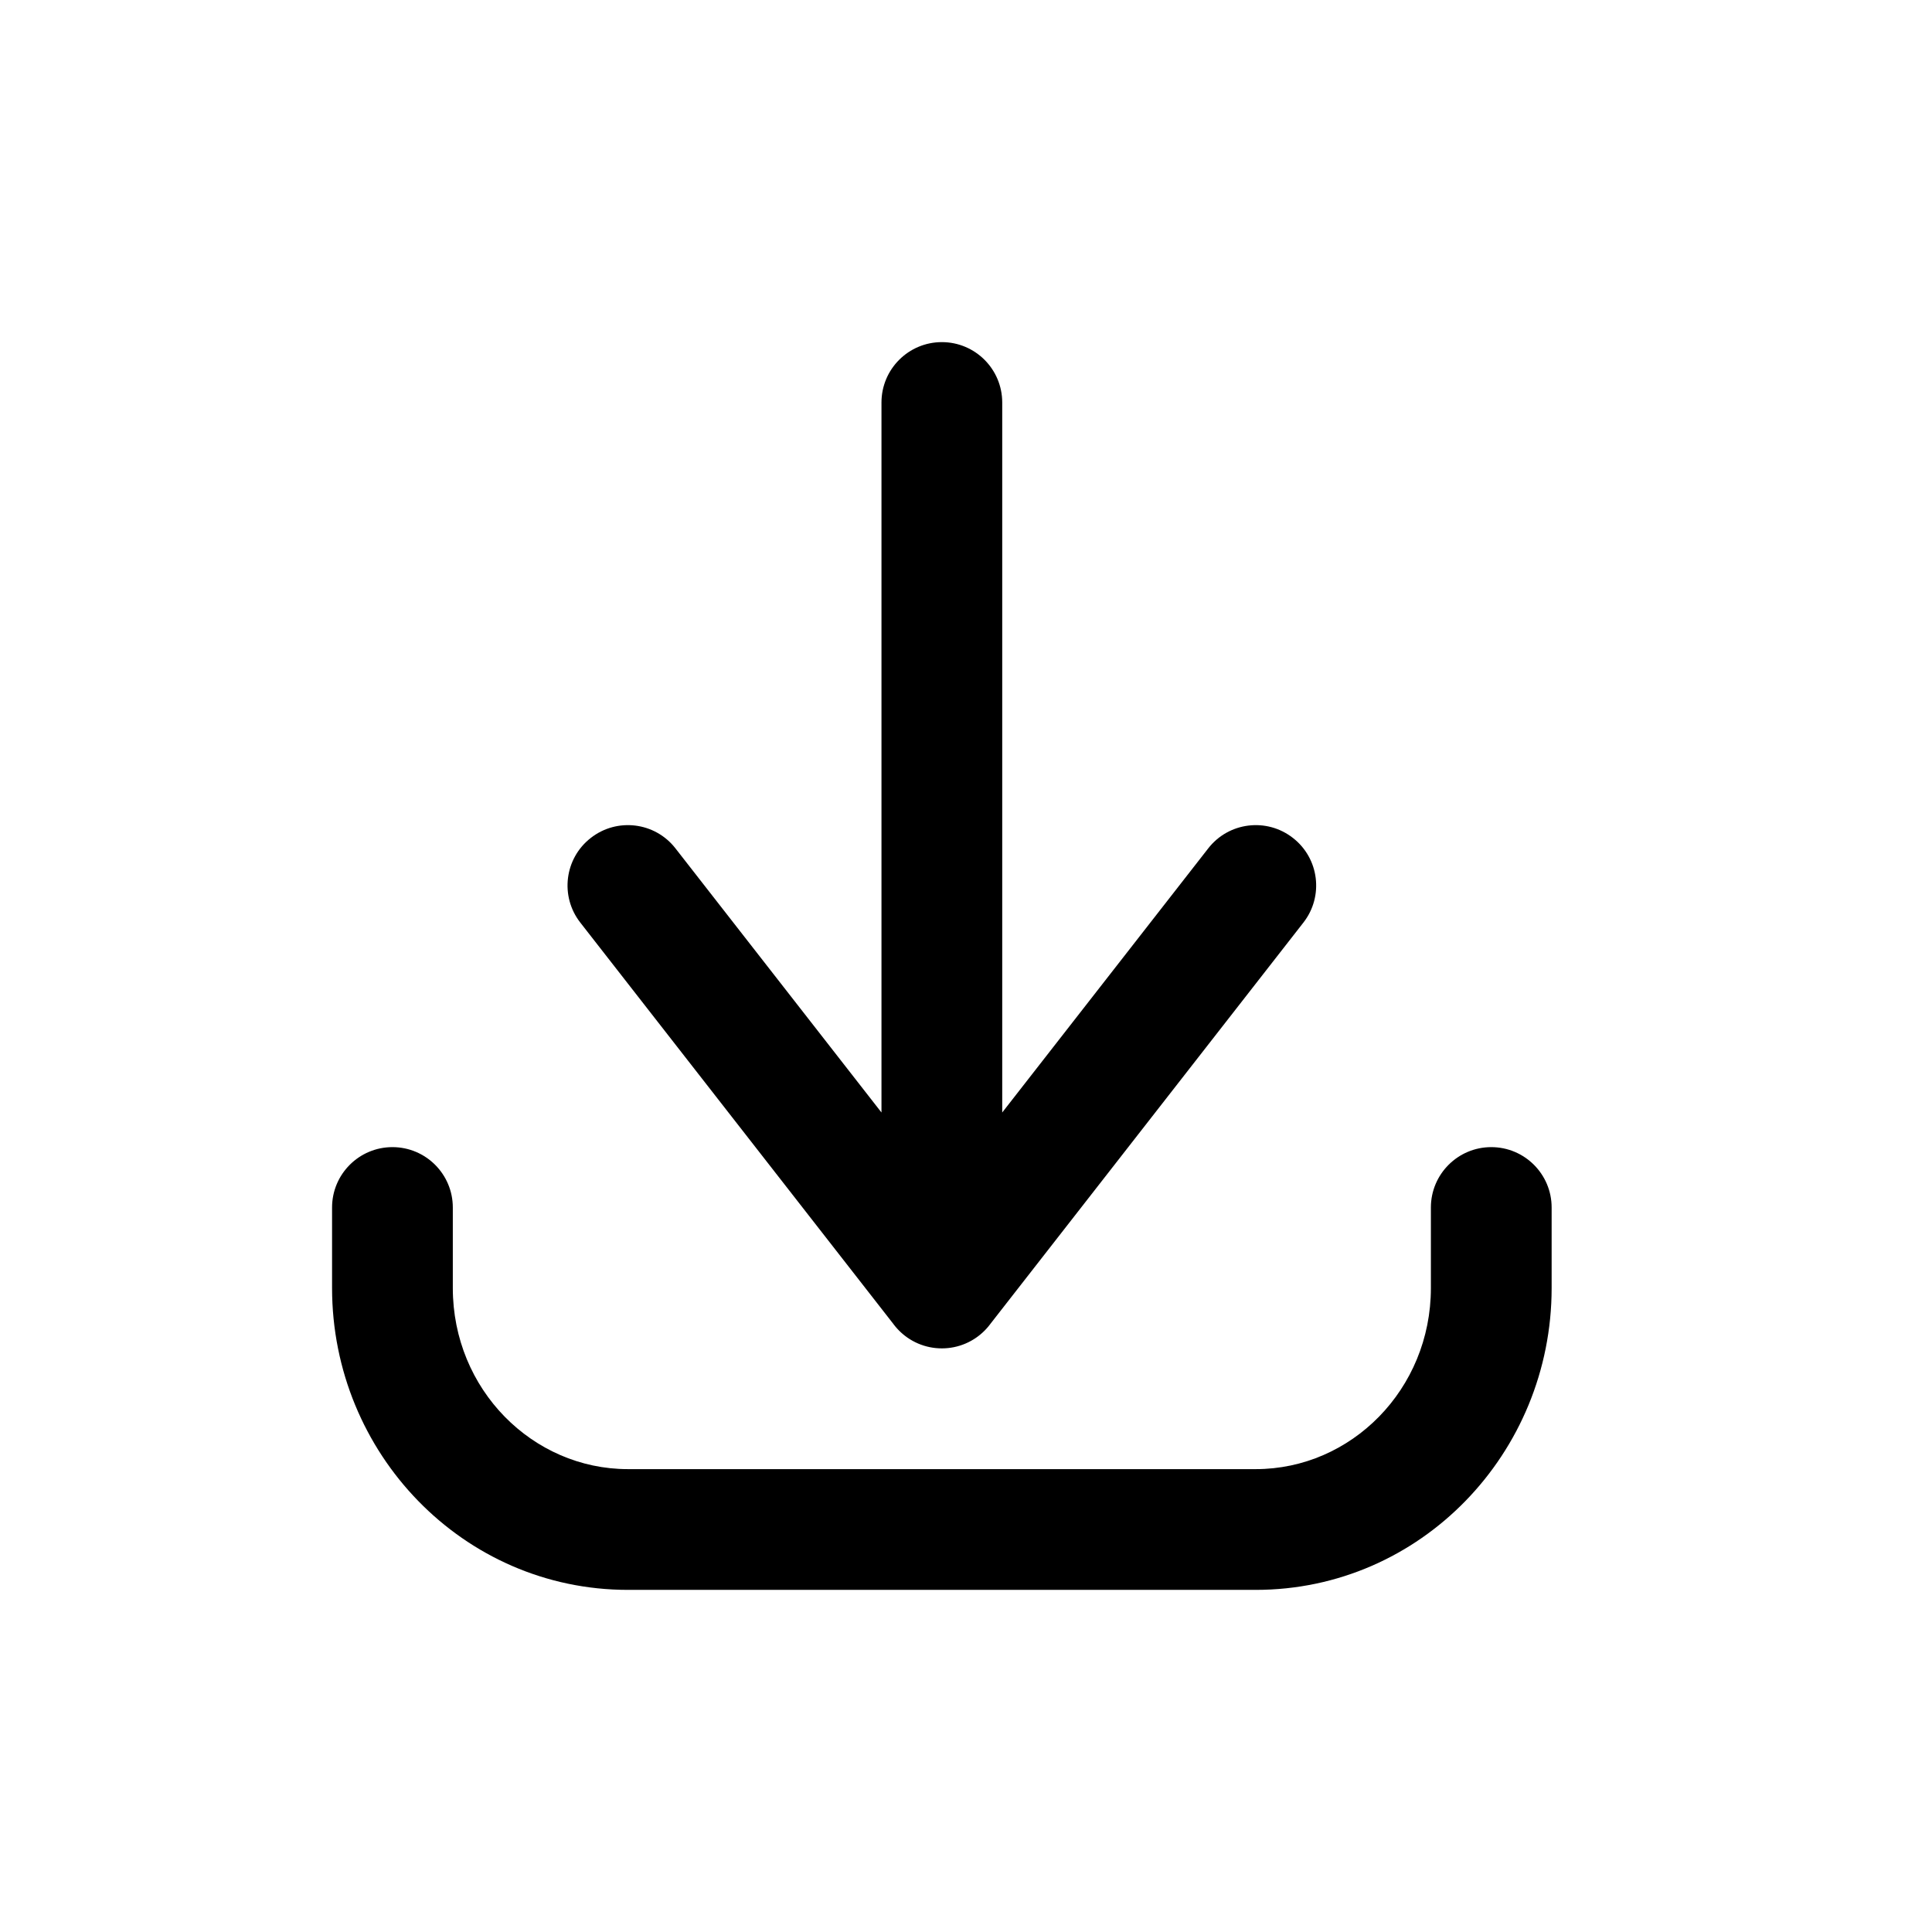
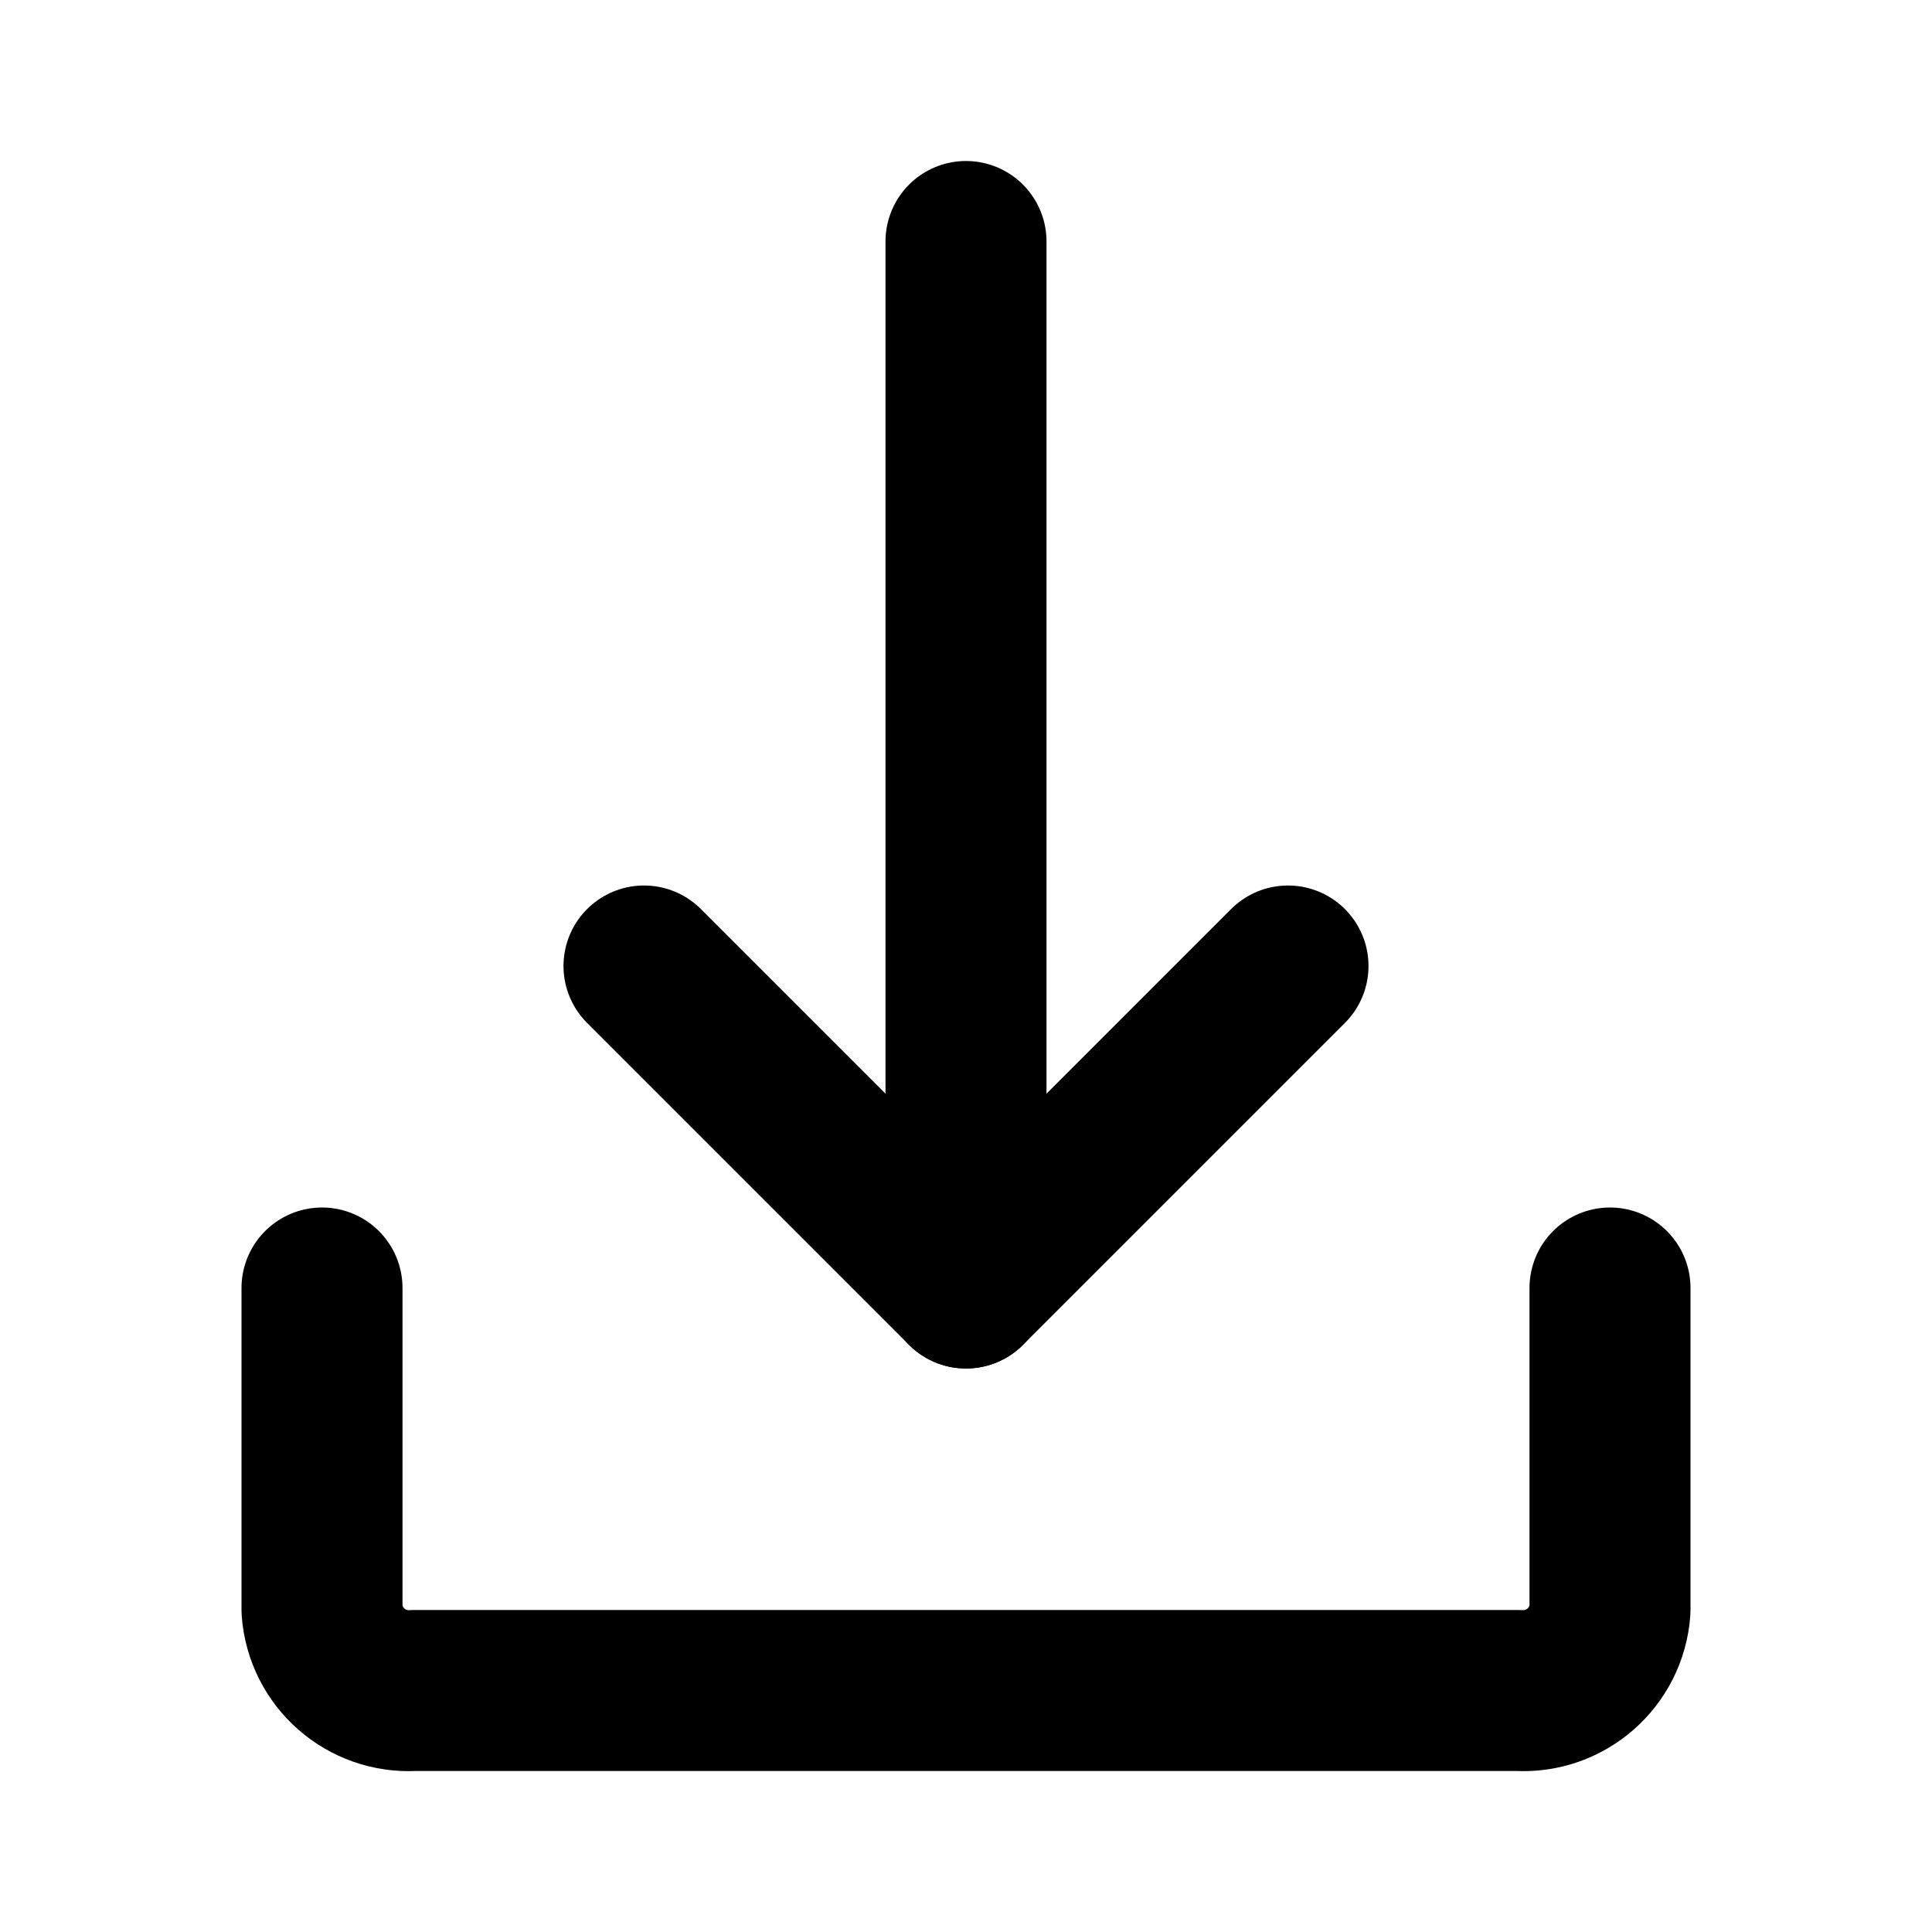
- <svg xmlns="http://www.w3.org/2000/svg" width="800px" height="800px" viewBox="0 0 24 24" fill="none">
-   <path d="M5.625 15C5.625 14.586 5.289 14.25 4.875 14.25C4.461 14.25 4.125 14.586 4.125 15H5.625ZM4.875 16H4.125H4.875ZM19.275 15C19.275 14.586 18.939 14.25 18.525 14.25C18.111 14.25 17.775 14.586 17.775 15H19.275ZM11.109 15.539C10.854 15.865 10.912 16.337 11.239 16.591C11.565 16.846 12.037 16.788 12.291 16.461L11.109 15.539ZM16.191 11.461C16.446 11.135 16.388 10.663 16.061 10.409C15.735 10.154 15.263 10.212 15.009 10.539L16.191 11.461ZM11.109 16.461C11.363 16.788 11.835 16.846 12.161 16.591C12.488 16.337 12.546 15.865 12.291 15.539L11.109 16.461ZM8.391 10.539C8.137 10.212 7.665 10.154 7.339 10.409C7.012 10.663 6.954 11.135 7.209 11.461L8.391 10.539ZM10.95 16C10.95 16.414 11.286 16.75 11.7 16.75C12.114 16.75 12.45 16.414 12.45 16H10.95ZM12.45 5C12.45 4.586 12.114 4.25 11.7 4.25C11.286 4.25 10.95 4.586 10.95 5H12.45ZM4.125 15V16H5.625V15H4.125ZM4.125 16C4.125 18.053 5.753 19.75 7.8 19.75V18.25C6.617 18.25 5.625 17.261 5.625 16H4.125ZM7.8 19.75H15.6V18.25H7.8V19.75ZM15.6 19.75C17.647 19.75 19.275 18.053 19.275 16H17.775C17.775 17.261 16.783 18.25 15.6 18.25V19.75ZM19.275 16V15H17.775V16H19.275ZM12.291 16.461L16.191 11.461L15.009 10.539L11.109 15.539L12.291 16.461ZM12.291 15.539L8.391 10.539L7.209 11.461L11.109 16.461L12.291 15.539ZM12.45 16V5H10.95V16H12.45Z" fill="#000000" />
+ <svg xmlns="http://www.w3.org/2000/svg" fill="#000000" width="800px" height="800px" viewBox="0 0 24 24" id="download-alt-4" data-name="Flat Line" class="icon flat-line">
+   <line id="primary" x1="12" y1="3" x2="12" y2="16" style="fill: none; stroke: rgb(0, 0, 0); stroke-linecap: round; stroke-linejoin: round; stroke-width: 2;" />
+   <polyline id="primary-2" data-name="primary" points="8 12 12 16 16 12" style="fill: none; stroke: rgb(0, 0, 0); stroke-linecap: round; stroke-linejoin: round; stroke-width: 2;" />
+   <path id="primary-3" data-name="primary" d="M20,16v4a1.08,1.08,0,0,1-1.14,1H5.14A1.08,1.08,0,0,1,4,20V16" style="fill: none; stroke: rgb(0, 0, 0); stroke-linecap: round; stroke-linejoin: round; stroke-width: 2;" />
</svg>
